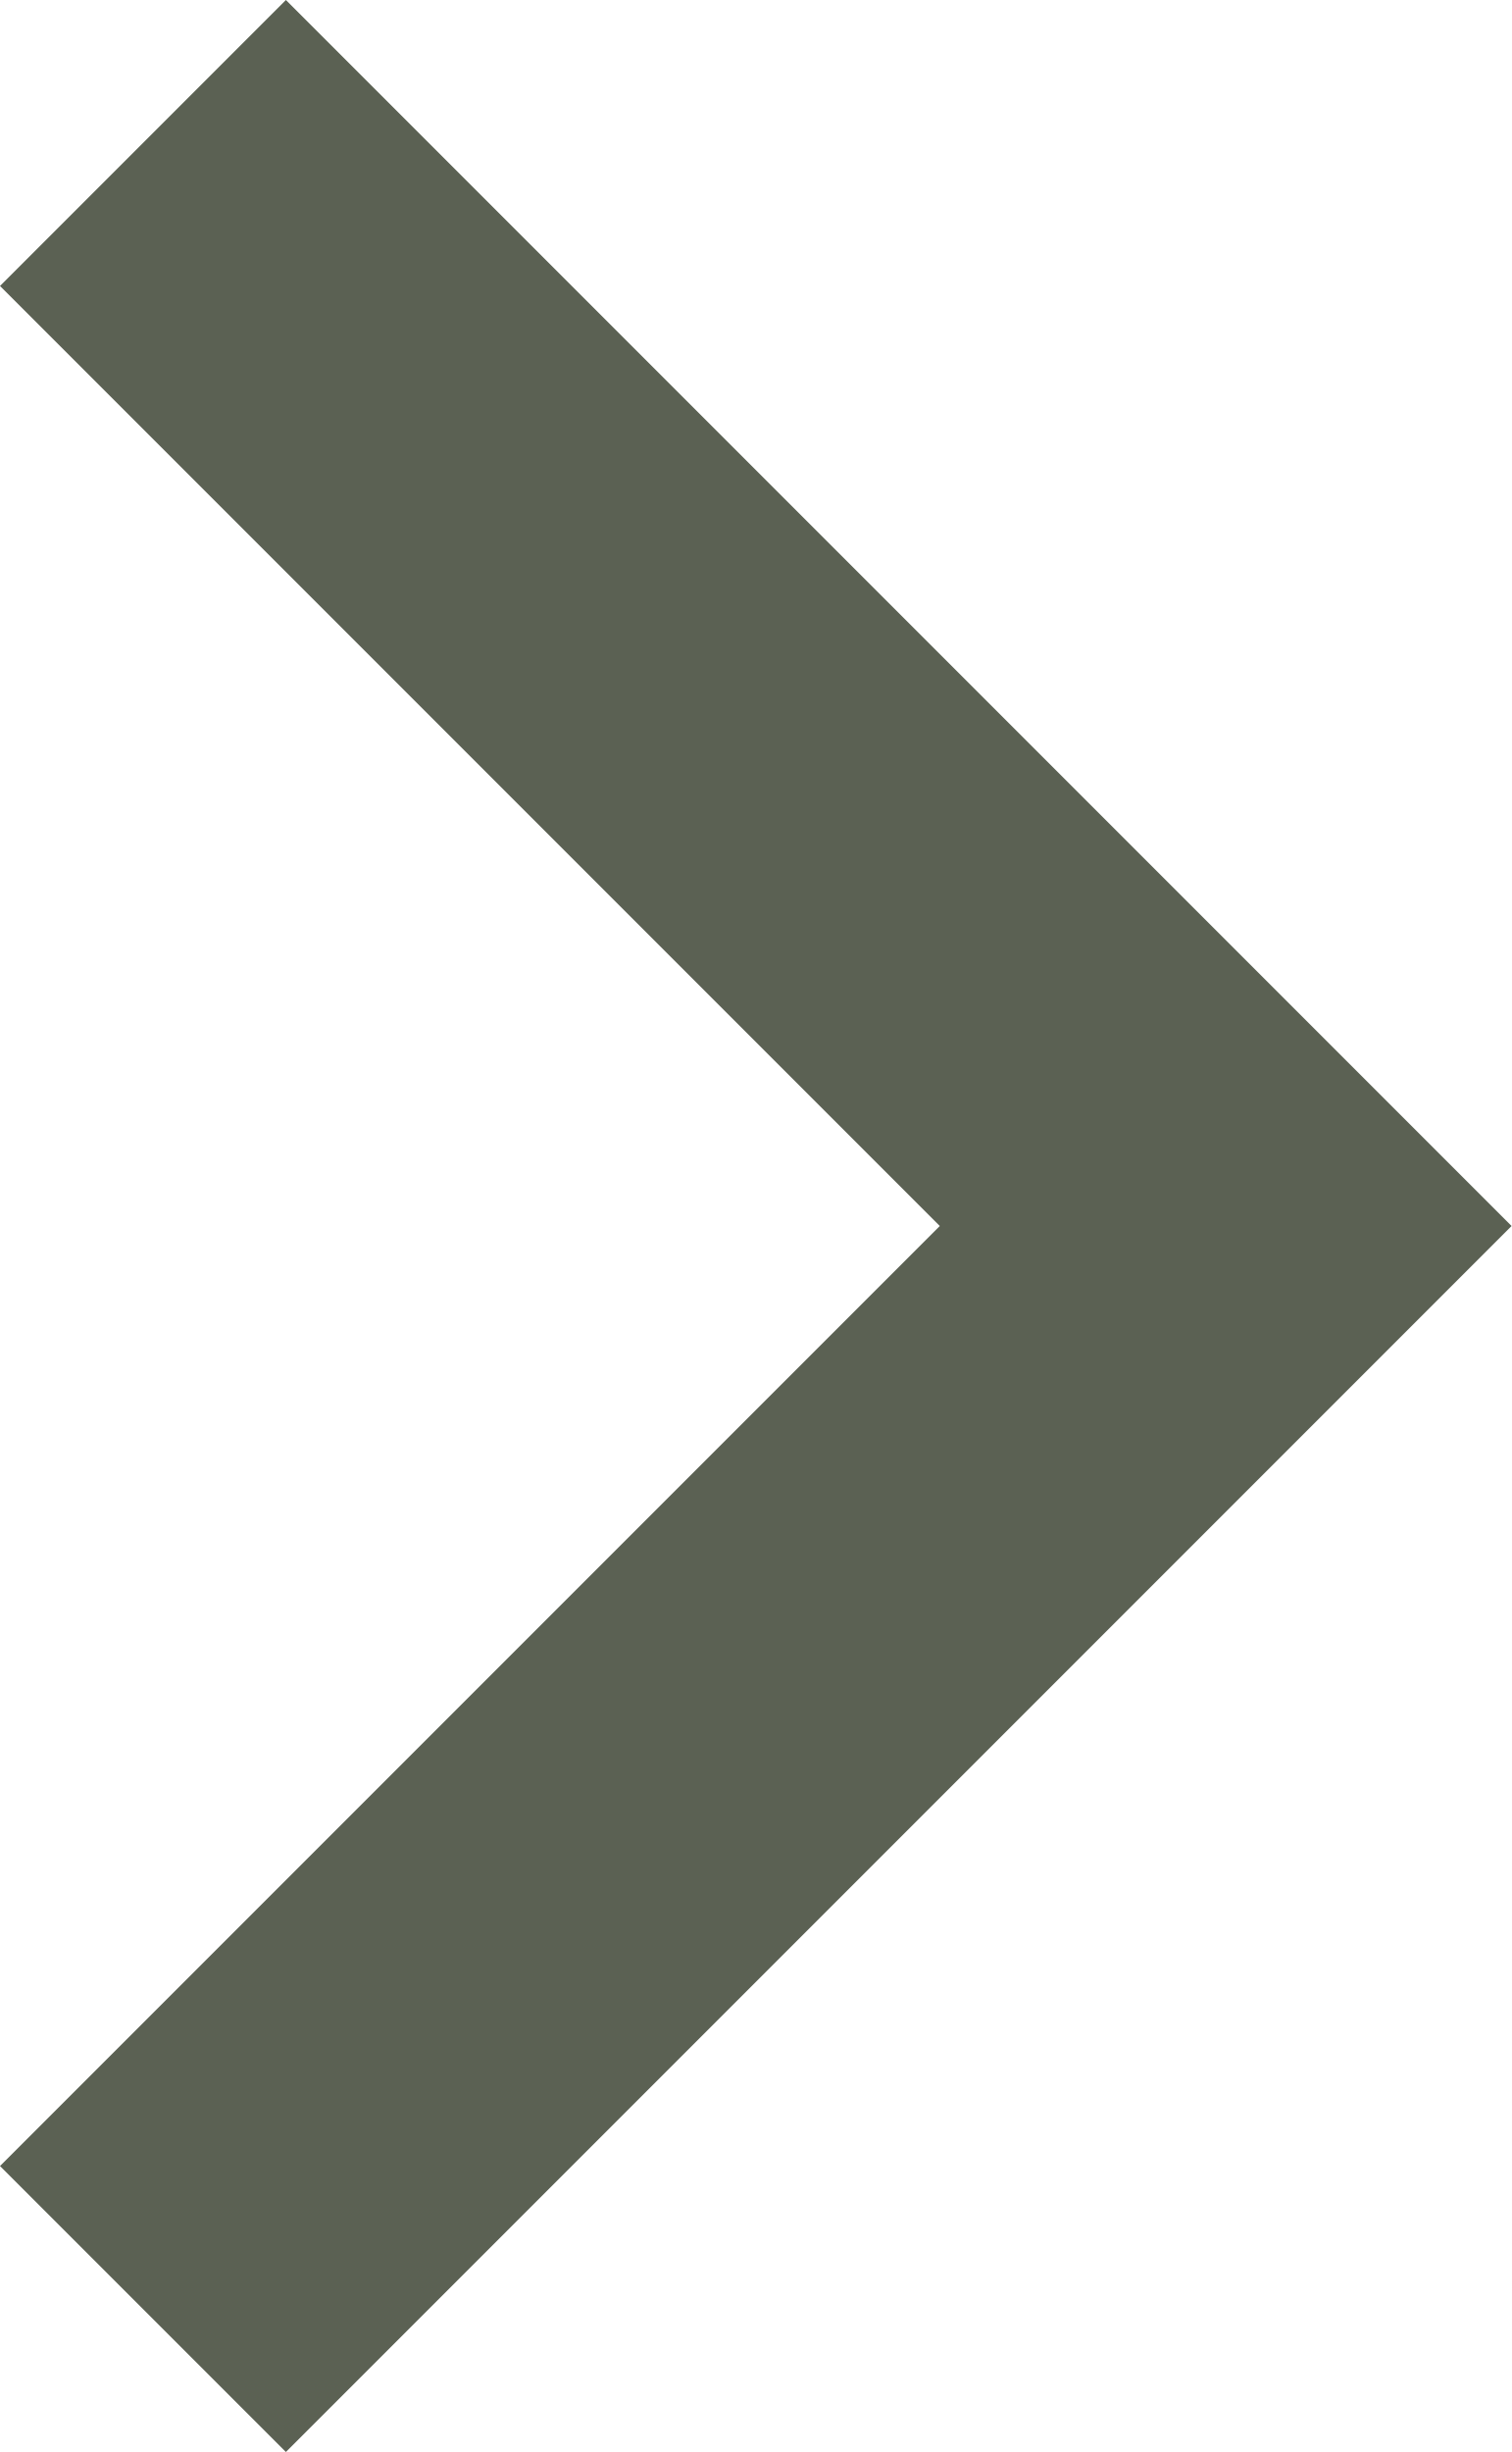
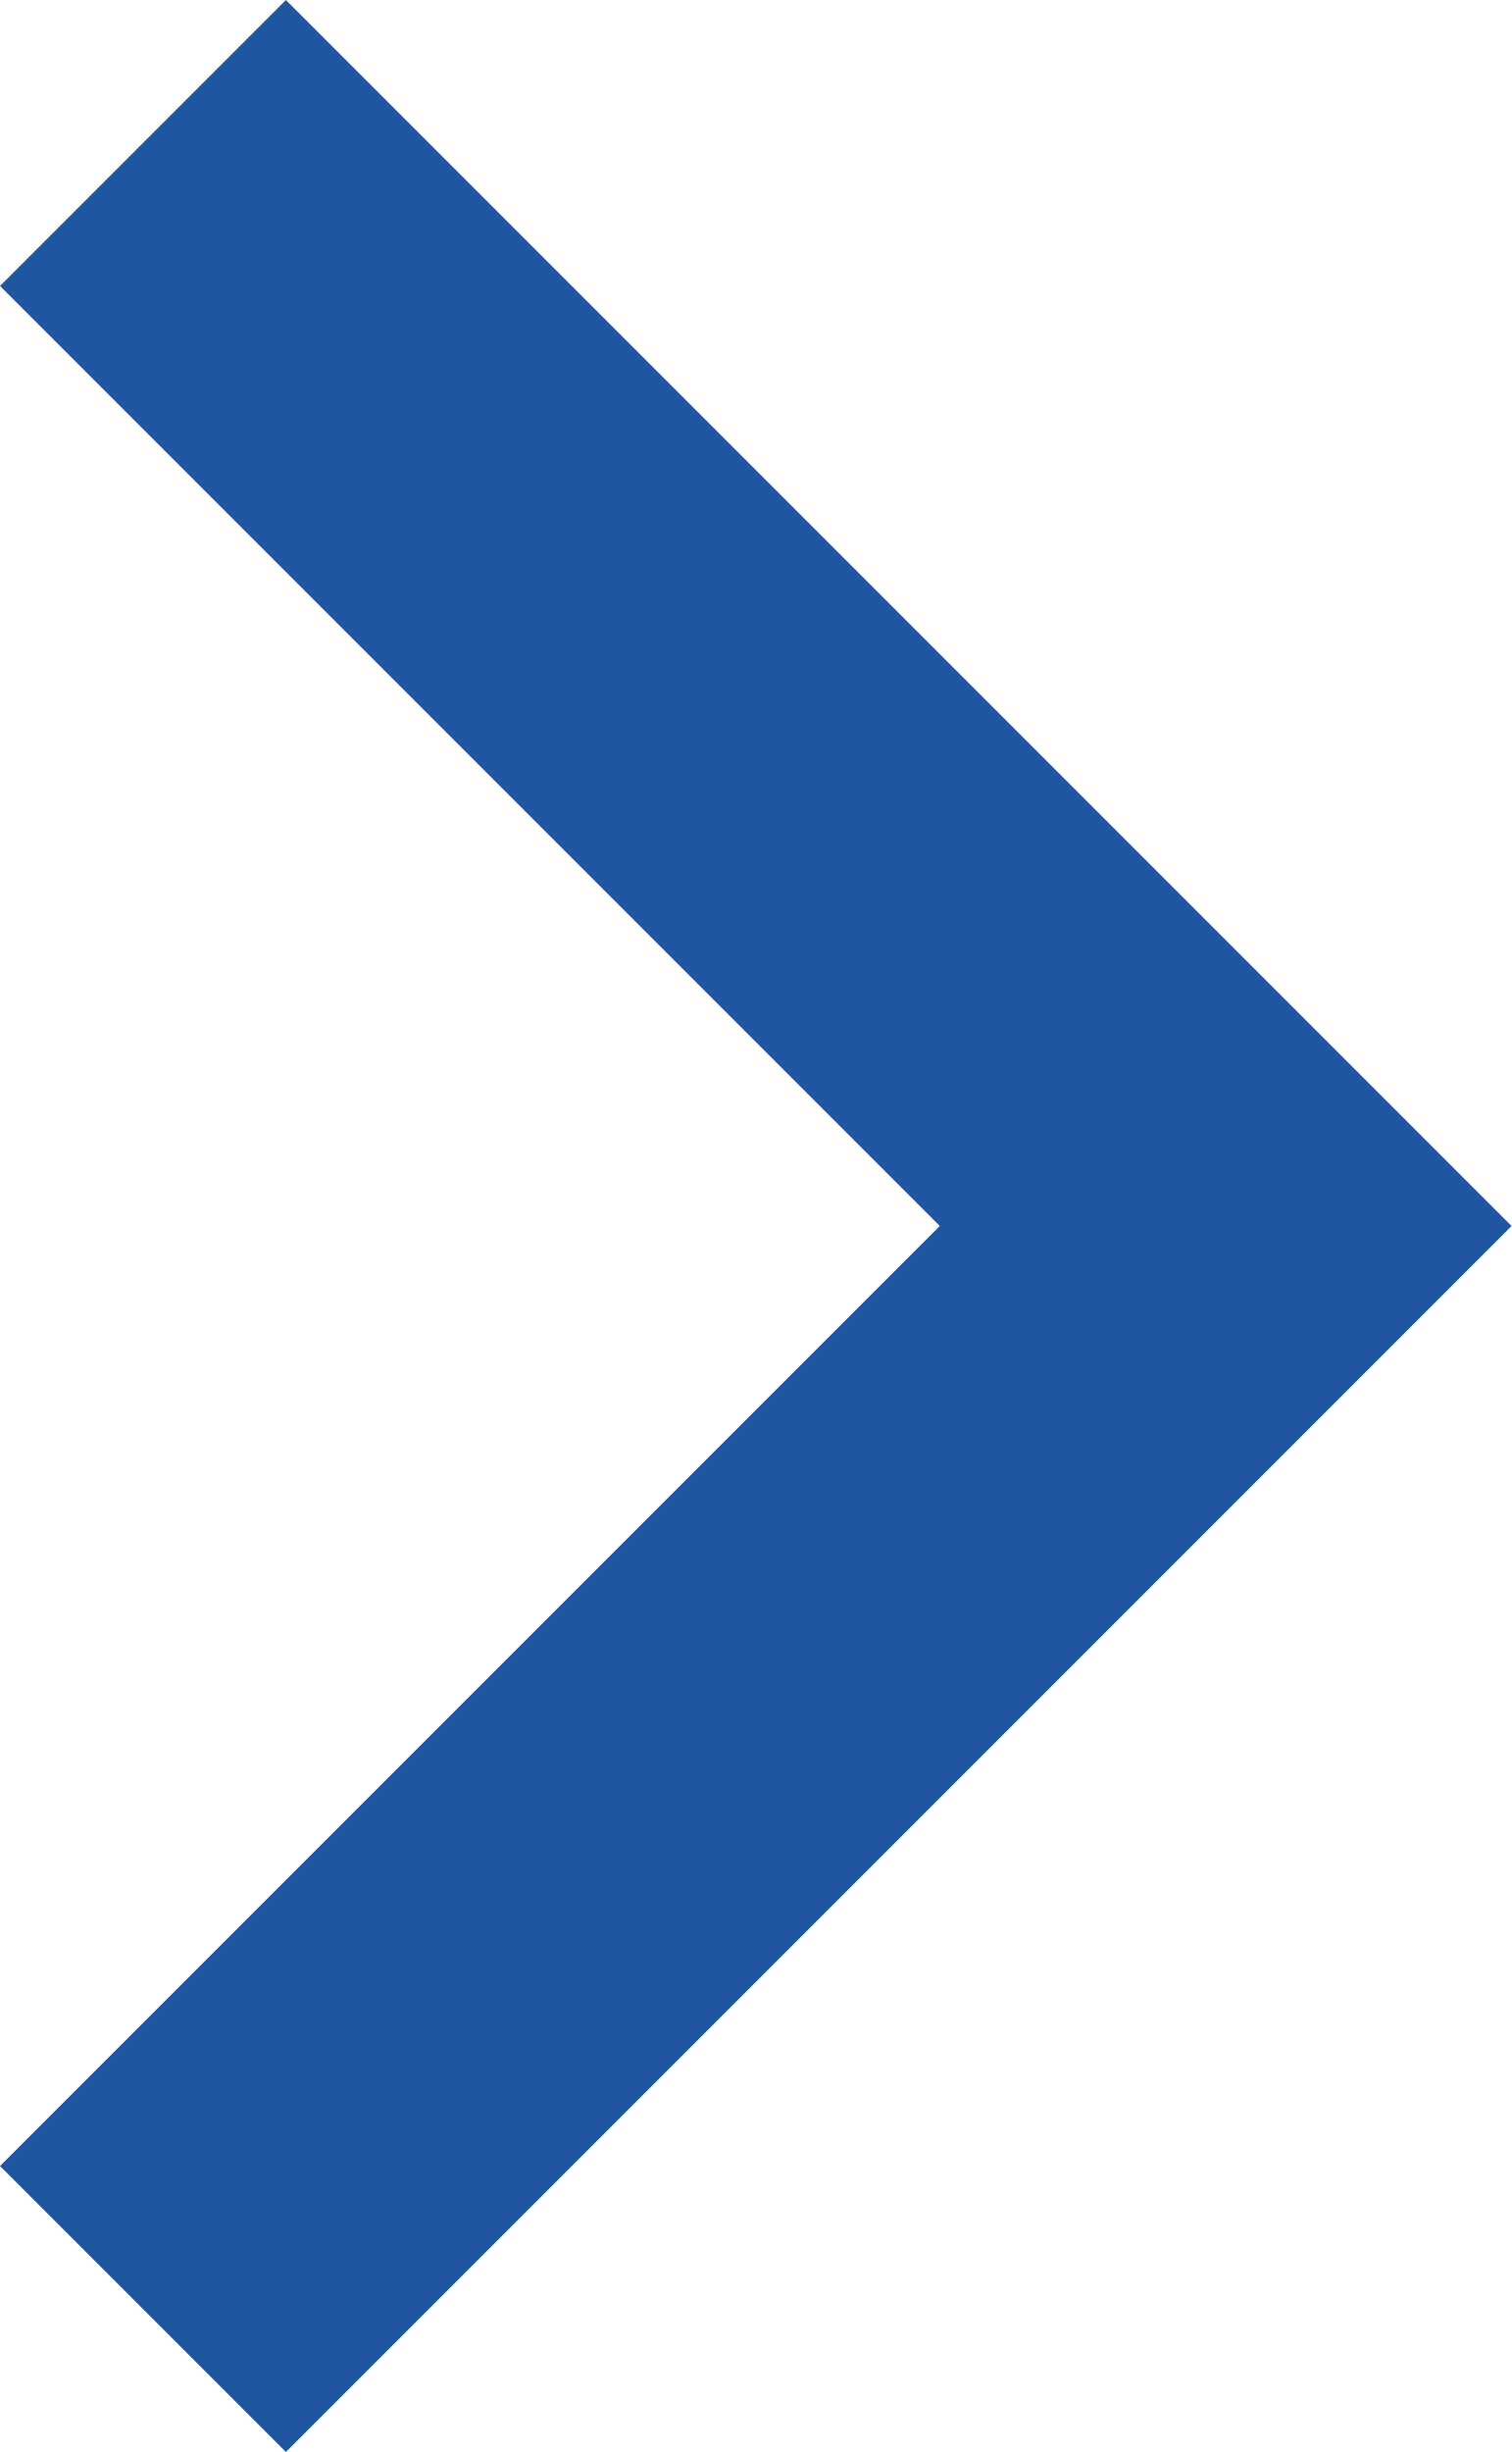
<svg xmlns="http://www.w3.org/2000/svg" preserveAspectRatio="none" overflow="visible" style="display: block;" width="4.933" height="8" viewBox="0 0 4.933 8" fill="none">
  <g id="Container">
-     <path id="Icon" d="M3.067 4L0 0.933L0.933 0L4.933 4L0.933 8L0 7.067L3.067 4V4" fill="#5B6153" />
+     <path id="Icon" d="M3.067 4L0 0.933L0.933 0L4.933 4L0.933 8L0 7.067L3.067 4V4" fill="#1E56A0" />
  </g>
</svg>
